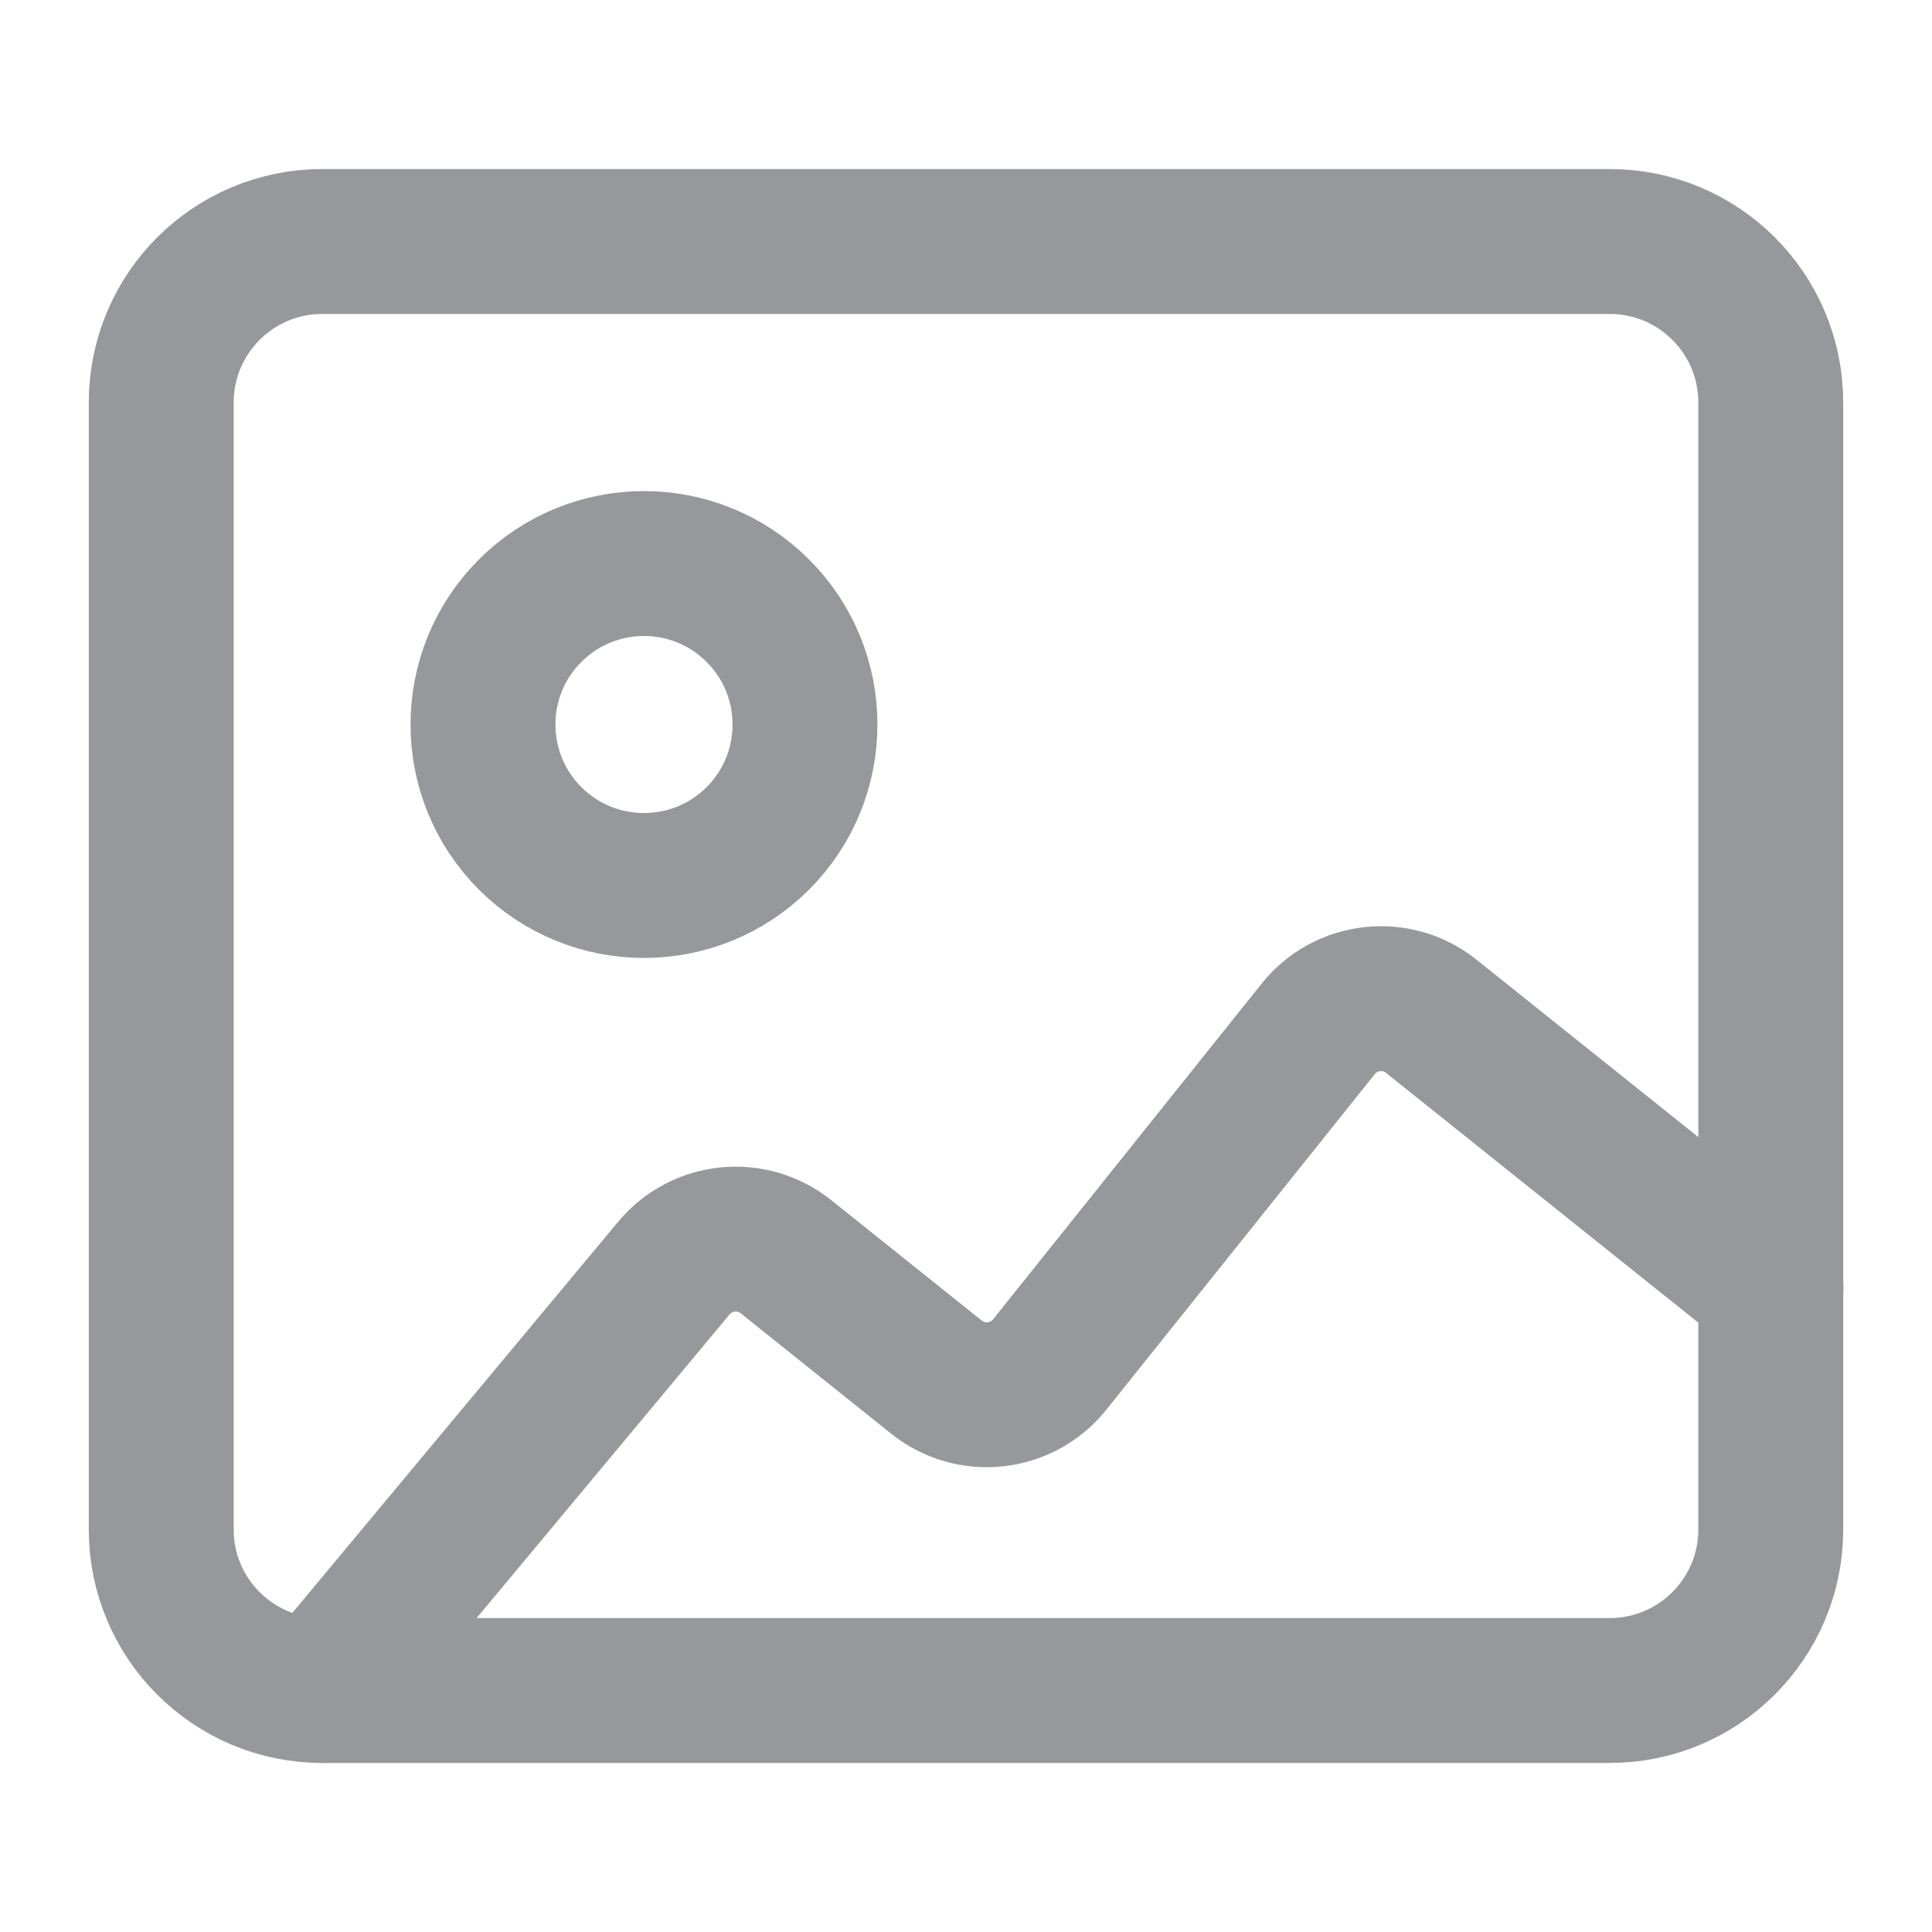
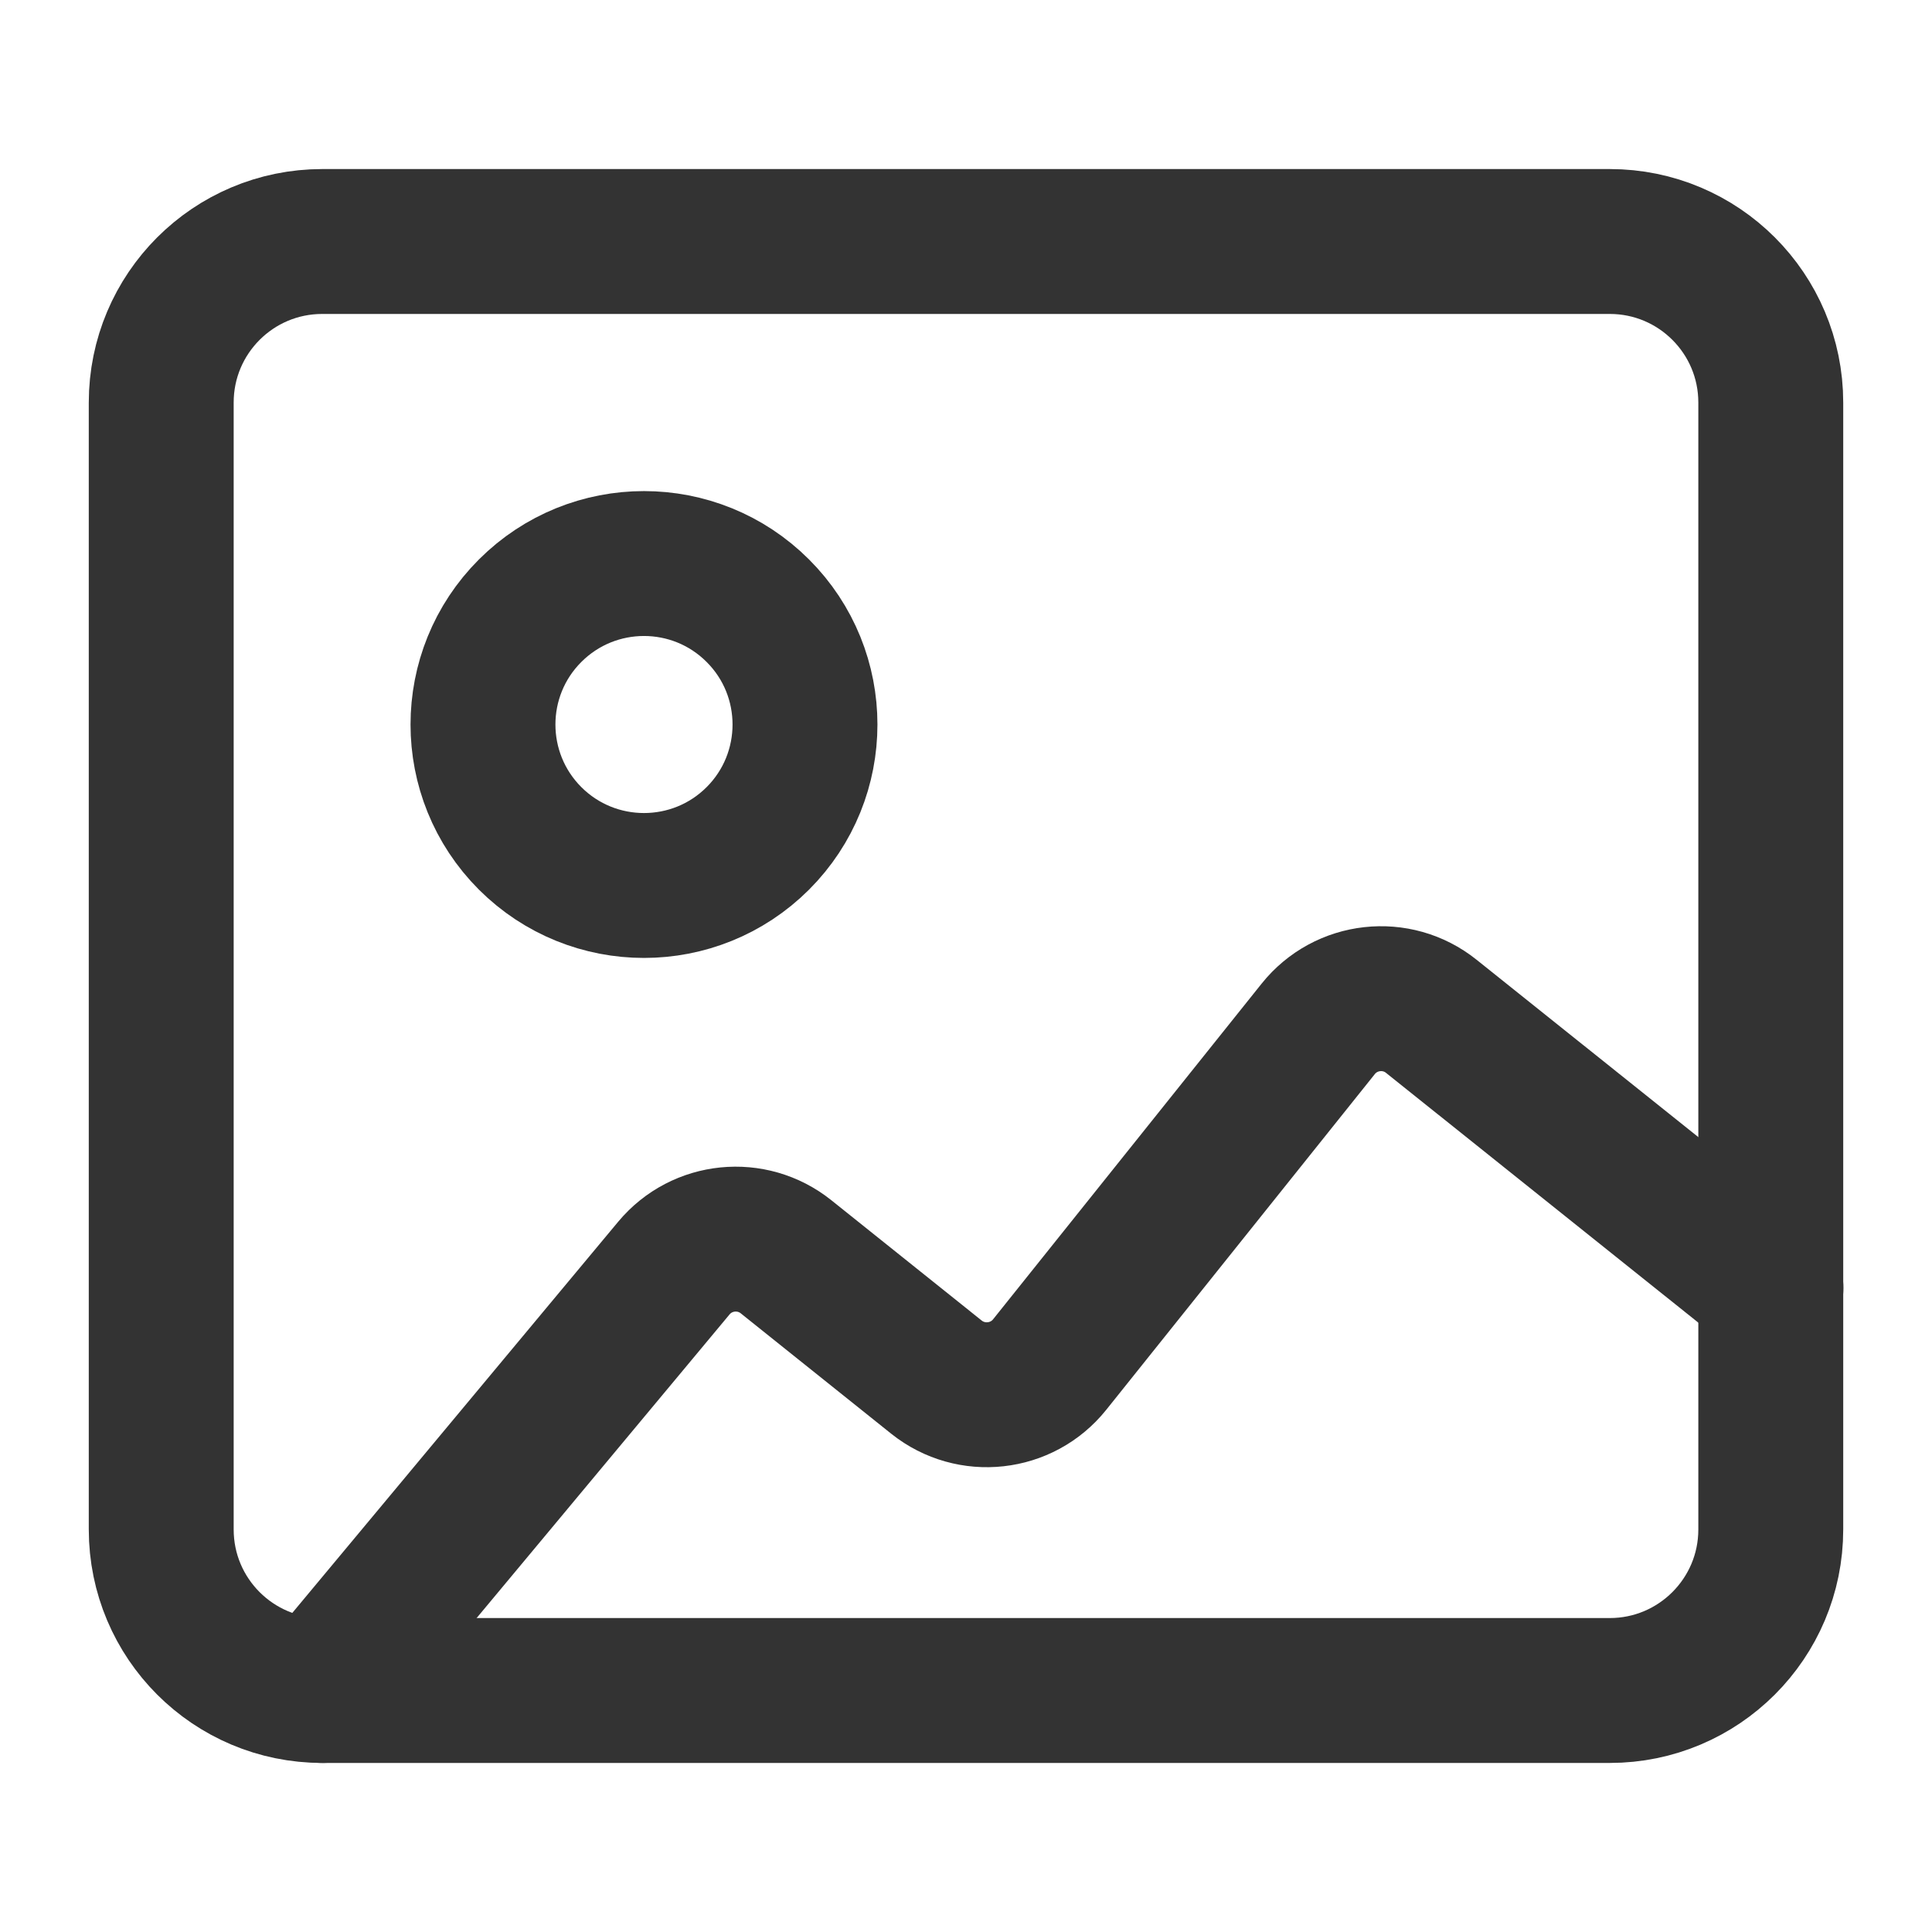
<svg xmlns="http://www.w3.org/2000/svg" width="20" height="20" viewBox="0 0 20 20" fill="none">
-   <path fill-rule="evenodd" clip-rule="evenodd" d="M16.664 17.5H3.336C2.415 17.5 1.669 16.754 1.669 15.833V4.167C1.669 3.246 2.415 2.5 3.336 2.5H16.664C17.585 2.5 18.331 3.246 18.331 4.167V15.833C18.331 16.754 17.584 17.5 16.664 17.5Z" stroke="#97989B" stroke-width="1.5" stroke-linecap="round" stroke-linejoin="round" />
-   <path d="M7.845 6.322C8.496 6.972 8.496 8.028 7.845 8.679C7.194 9.329 6.139 9.329 5.488 8.679C4.837 8.028 4.837 6.972 5.488 6.322C6.139 5.671 7.194 5.671 7.845 6.322" stroke="#97989B" stroke-width="1.5" stroke-linecap="round" stroke-linejoin="round" />
-   <path d="M18.333 13.333L14.817 10.521C14.458 10.233 13.933 10.292 13.646 10.651L10.866 14.126C10.578 14.485 10.054 14.543 9.694 14.256L8.137 13.01C7.783 12.727 7.267 12.778 6.976 13.127L3.333 17.5" stroke="#97989B" stroke-width="1.5" stroke-linecap="round" stroke-linejoin="round" />
+   <path fill-rule="evenodd" clip-rule="evenodd" d="M16.664 17.5H3.336C2.415 17.5 1.669 16.754 1.669 15.833V4.167C1.669 3.246 2.415 2.5 3.336 2.5H16.664C17.585 2.5 18.331 3.246 18.331 4.167V15.833C18.331 16.754 17.584 17.5 16.664 17.5Z" stroke="#333" stroke-width="1.5" stroke-linecap="round" stroke-linejoin="round" />
+   <path d="M7.845 6.322C8.496 6.972 8.496 8.028 7.845 8.679C7.194 9.329 6.139 9.329 5.488 8.679C4.837 8.028 4.837 6.972 5.488 6.322C6.139 5.671 7.194 5.671 7.845 6.322" stroke="#333" stroke-width="1.5" stroke-linecap="round" stroke-linejoin="round" />
+   <path d="M18.333 13.333L14.817 10.521C14.458 10.233 13.933 10.292 13.646 10.651L10.866 14.126C10.578 14.485 10.054 14.543 9.694 14.256L8.137 13.01C7.783 12.727 7.267 12.778 6.976 13.127L3.333 17.5" stroke="#333" stroke-width="1.5" stroke-linecap="round" stroke-linejoin="round" />
</svg>
